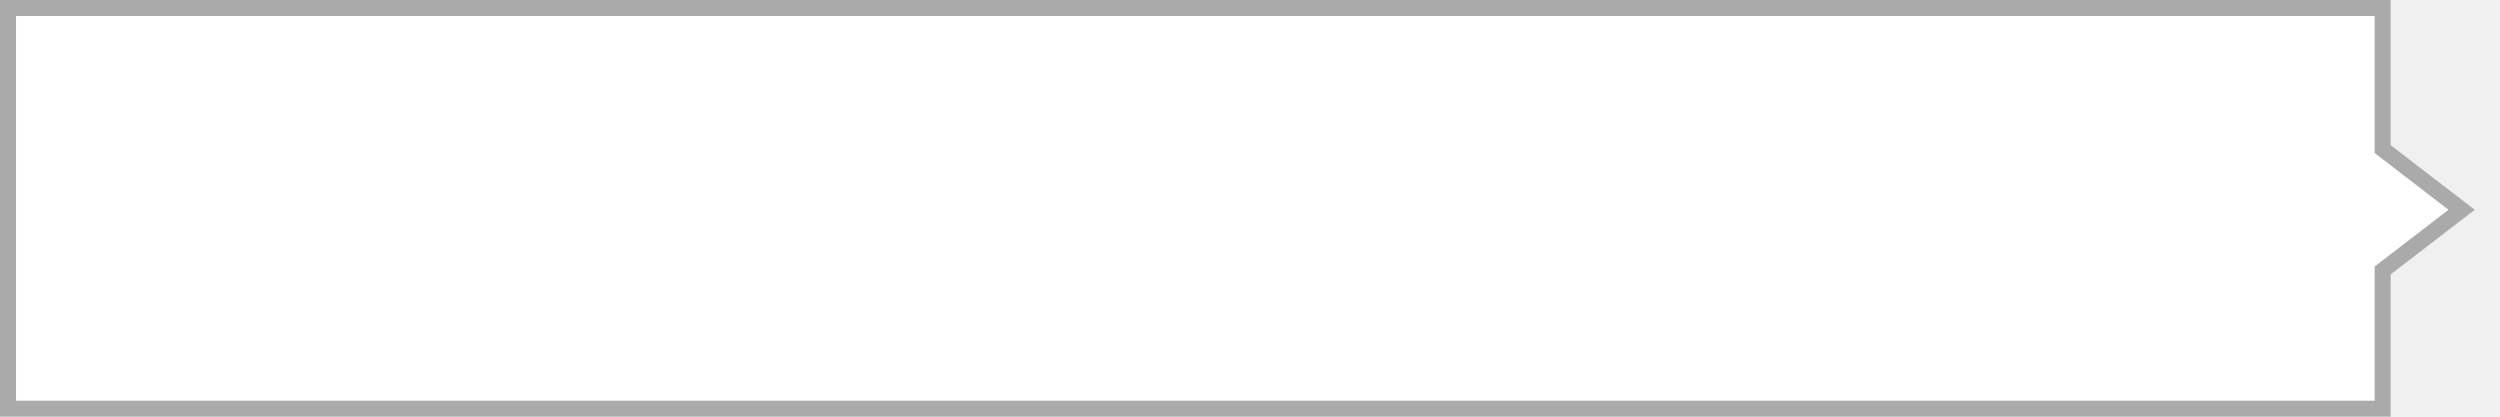
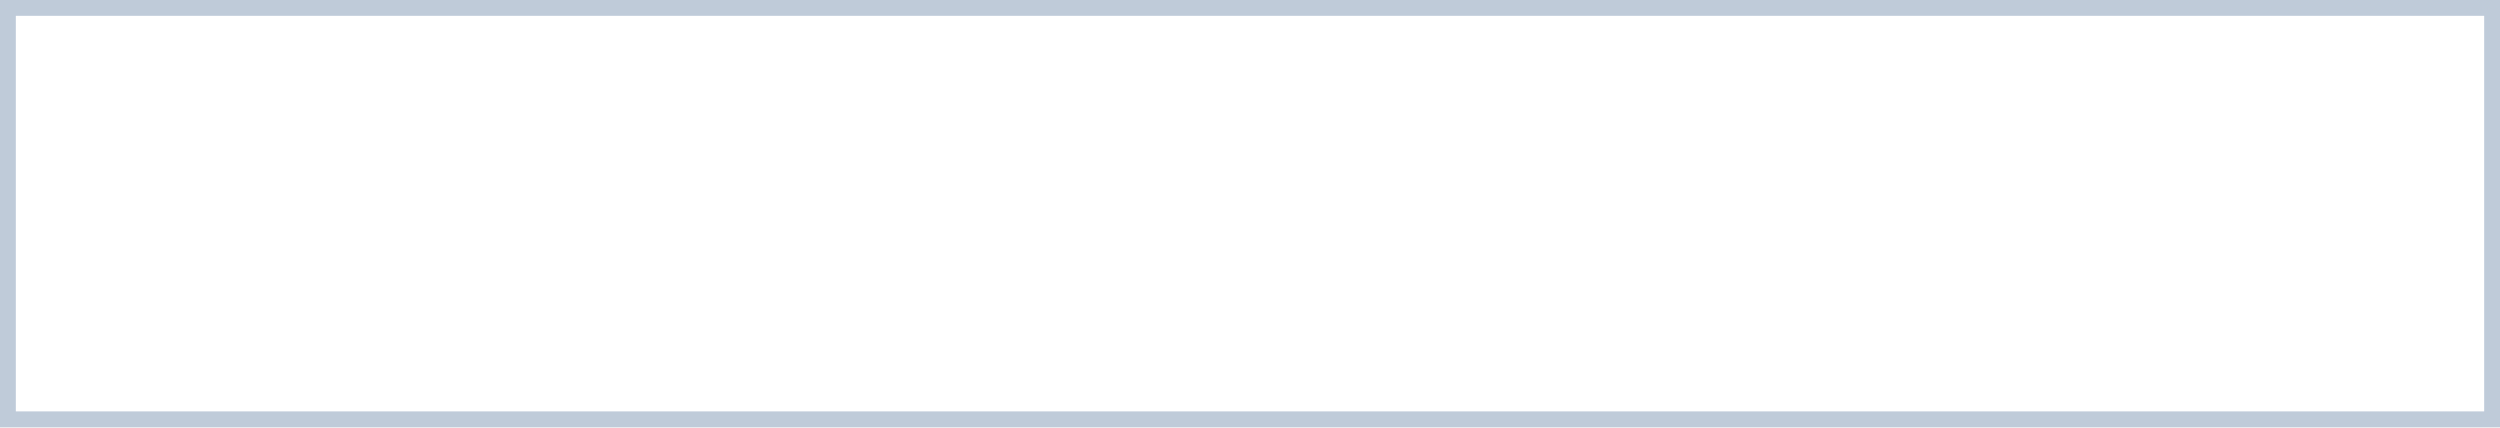
- <svg xmlns="http://www.w3.org/2000/svg" version="1.1" width="156px" height="26px">
+ <svg xmlns="http://www.w3.org/2000/svg" version="1.1" width="158px" height="27px">
  <defs>
-     <mask fill="white" id="clip67">
-       <path d="M 0 26  L 0 0  L 149.178 0  L 149.178 9.056  L 154.429 13.09  L 149.178 17.124  L 149.178 26  L 0 26  Z " fill-rule="evenodd" />
+     <mask fill="white" id="clip176">
+       <path d="M 0 27  L 0 0  L 158 0  L 158 27  L 82.478 27  L 0 27  Z " fill-rule="evenodd" />
    </mask>
  </defs>
-   <g transform="matrix(1 0 0 1 -1456 -463 )">
-     <path d="M 0 26  L 0 0  L 149.178 0  L 149.178 9.056  L 154.429 13.09  L 149.178 17.124  L 149.178 26  L 0 26  Z " fill-rule="nonzero" fill="#ffffff" stroke="none" transform="matrix(1 0 0 1 1456 463 )" />
-     <path d="M 0 26  L 0 0  L 149.178 0  L 149.178 9.056  L 154.429 13.09  L 149.178 17.124  L 149.178 26  L 0 26  Z " stroke-width="2" stroke="#aaaaaa" fill="none" transform="matrix(1 0 0 1 1456 463 )" mask="url(#clip67)" />
+   <g transform="matrix(1 0 0 1 -2667 -181 )">
+     <path d="M 0 27  L 0 0  L 158 0  L 158 27  L 82.478 27  L 0 27  Z " fill-rule="nonzero" fill="#ffffff" stroke="none" transform="matrix(1 0 0 1 2667 181 )" />
+     <path d="M 0 27  L 0 0  L 158 0  L 158 27  L 82.478 27  L 0 27  Z " stroke-width="2" stroke="#bfcbd9" fill="none" transform="matrix(1 0 0 1 2667 181 )" mask="url(#clip176)" />
  </g>
</svg>
